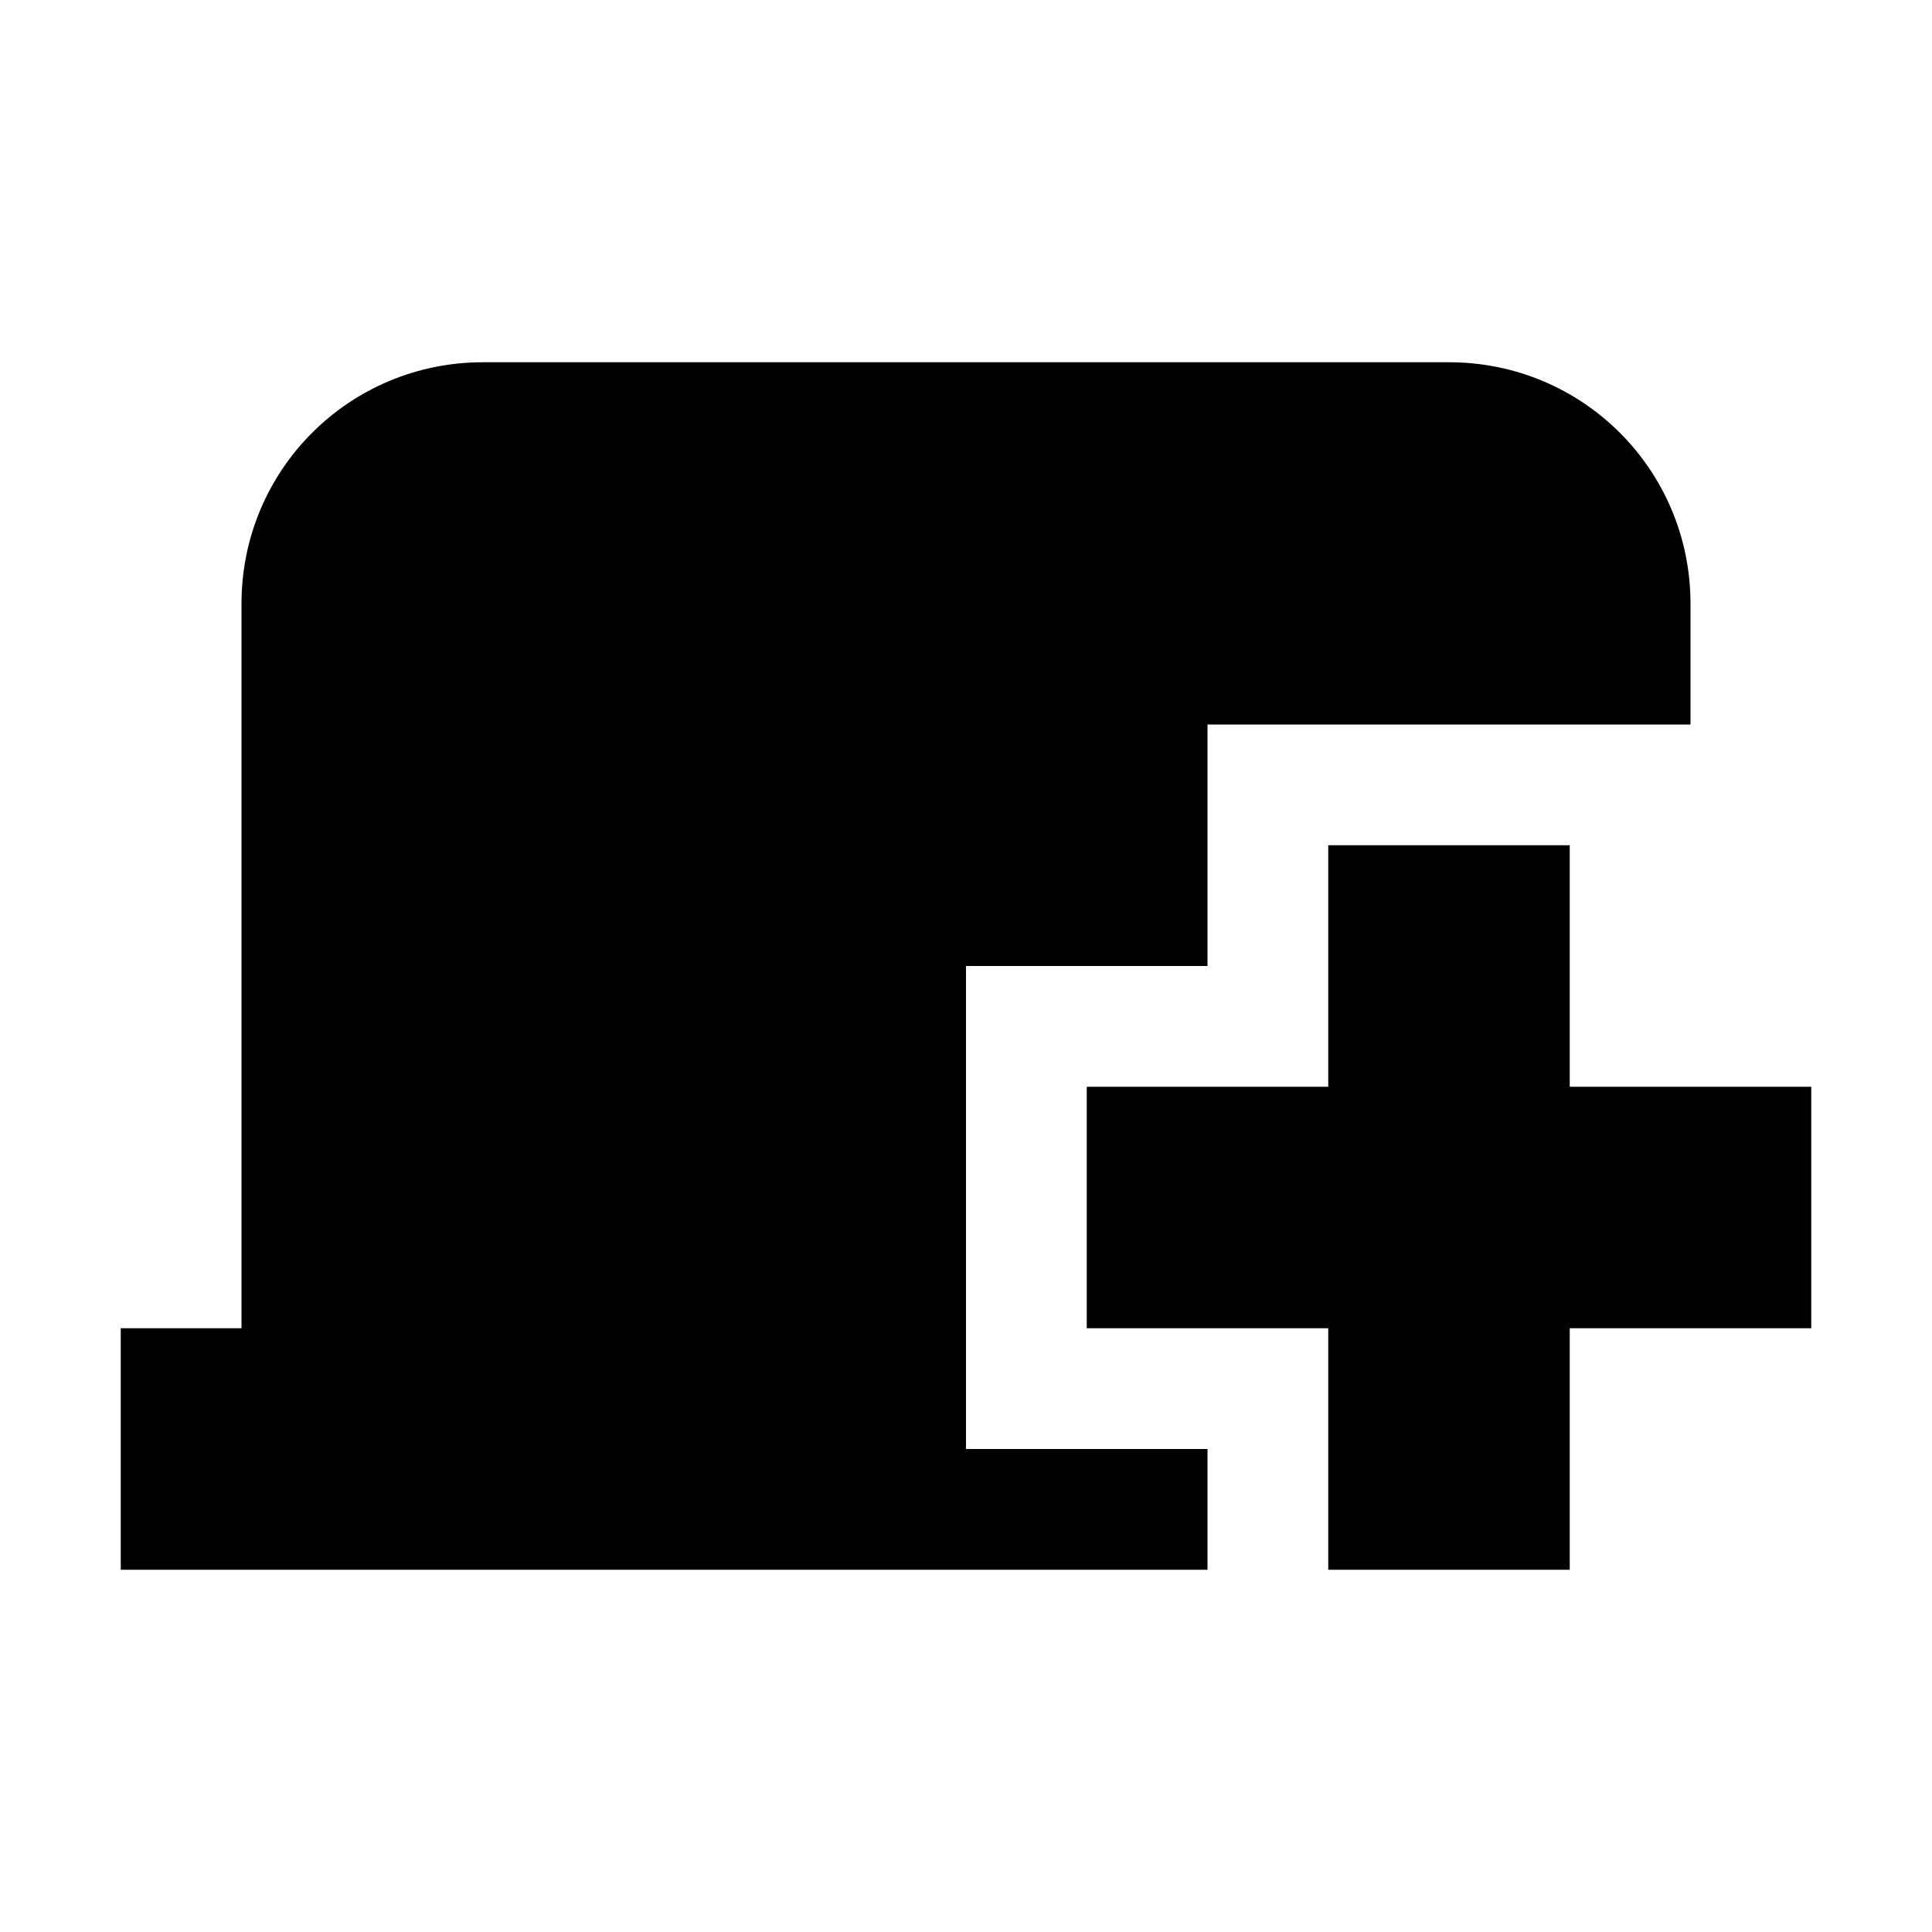
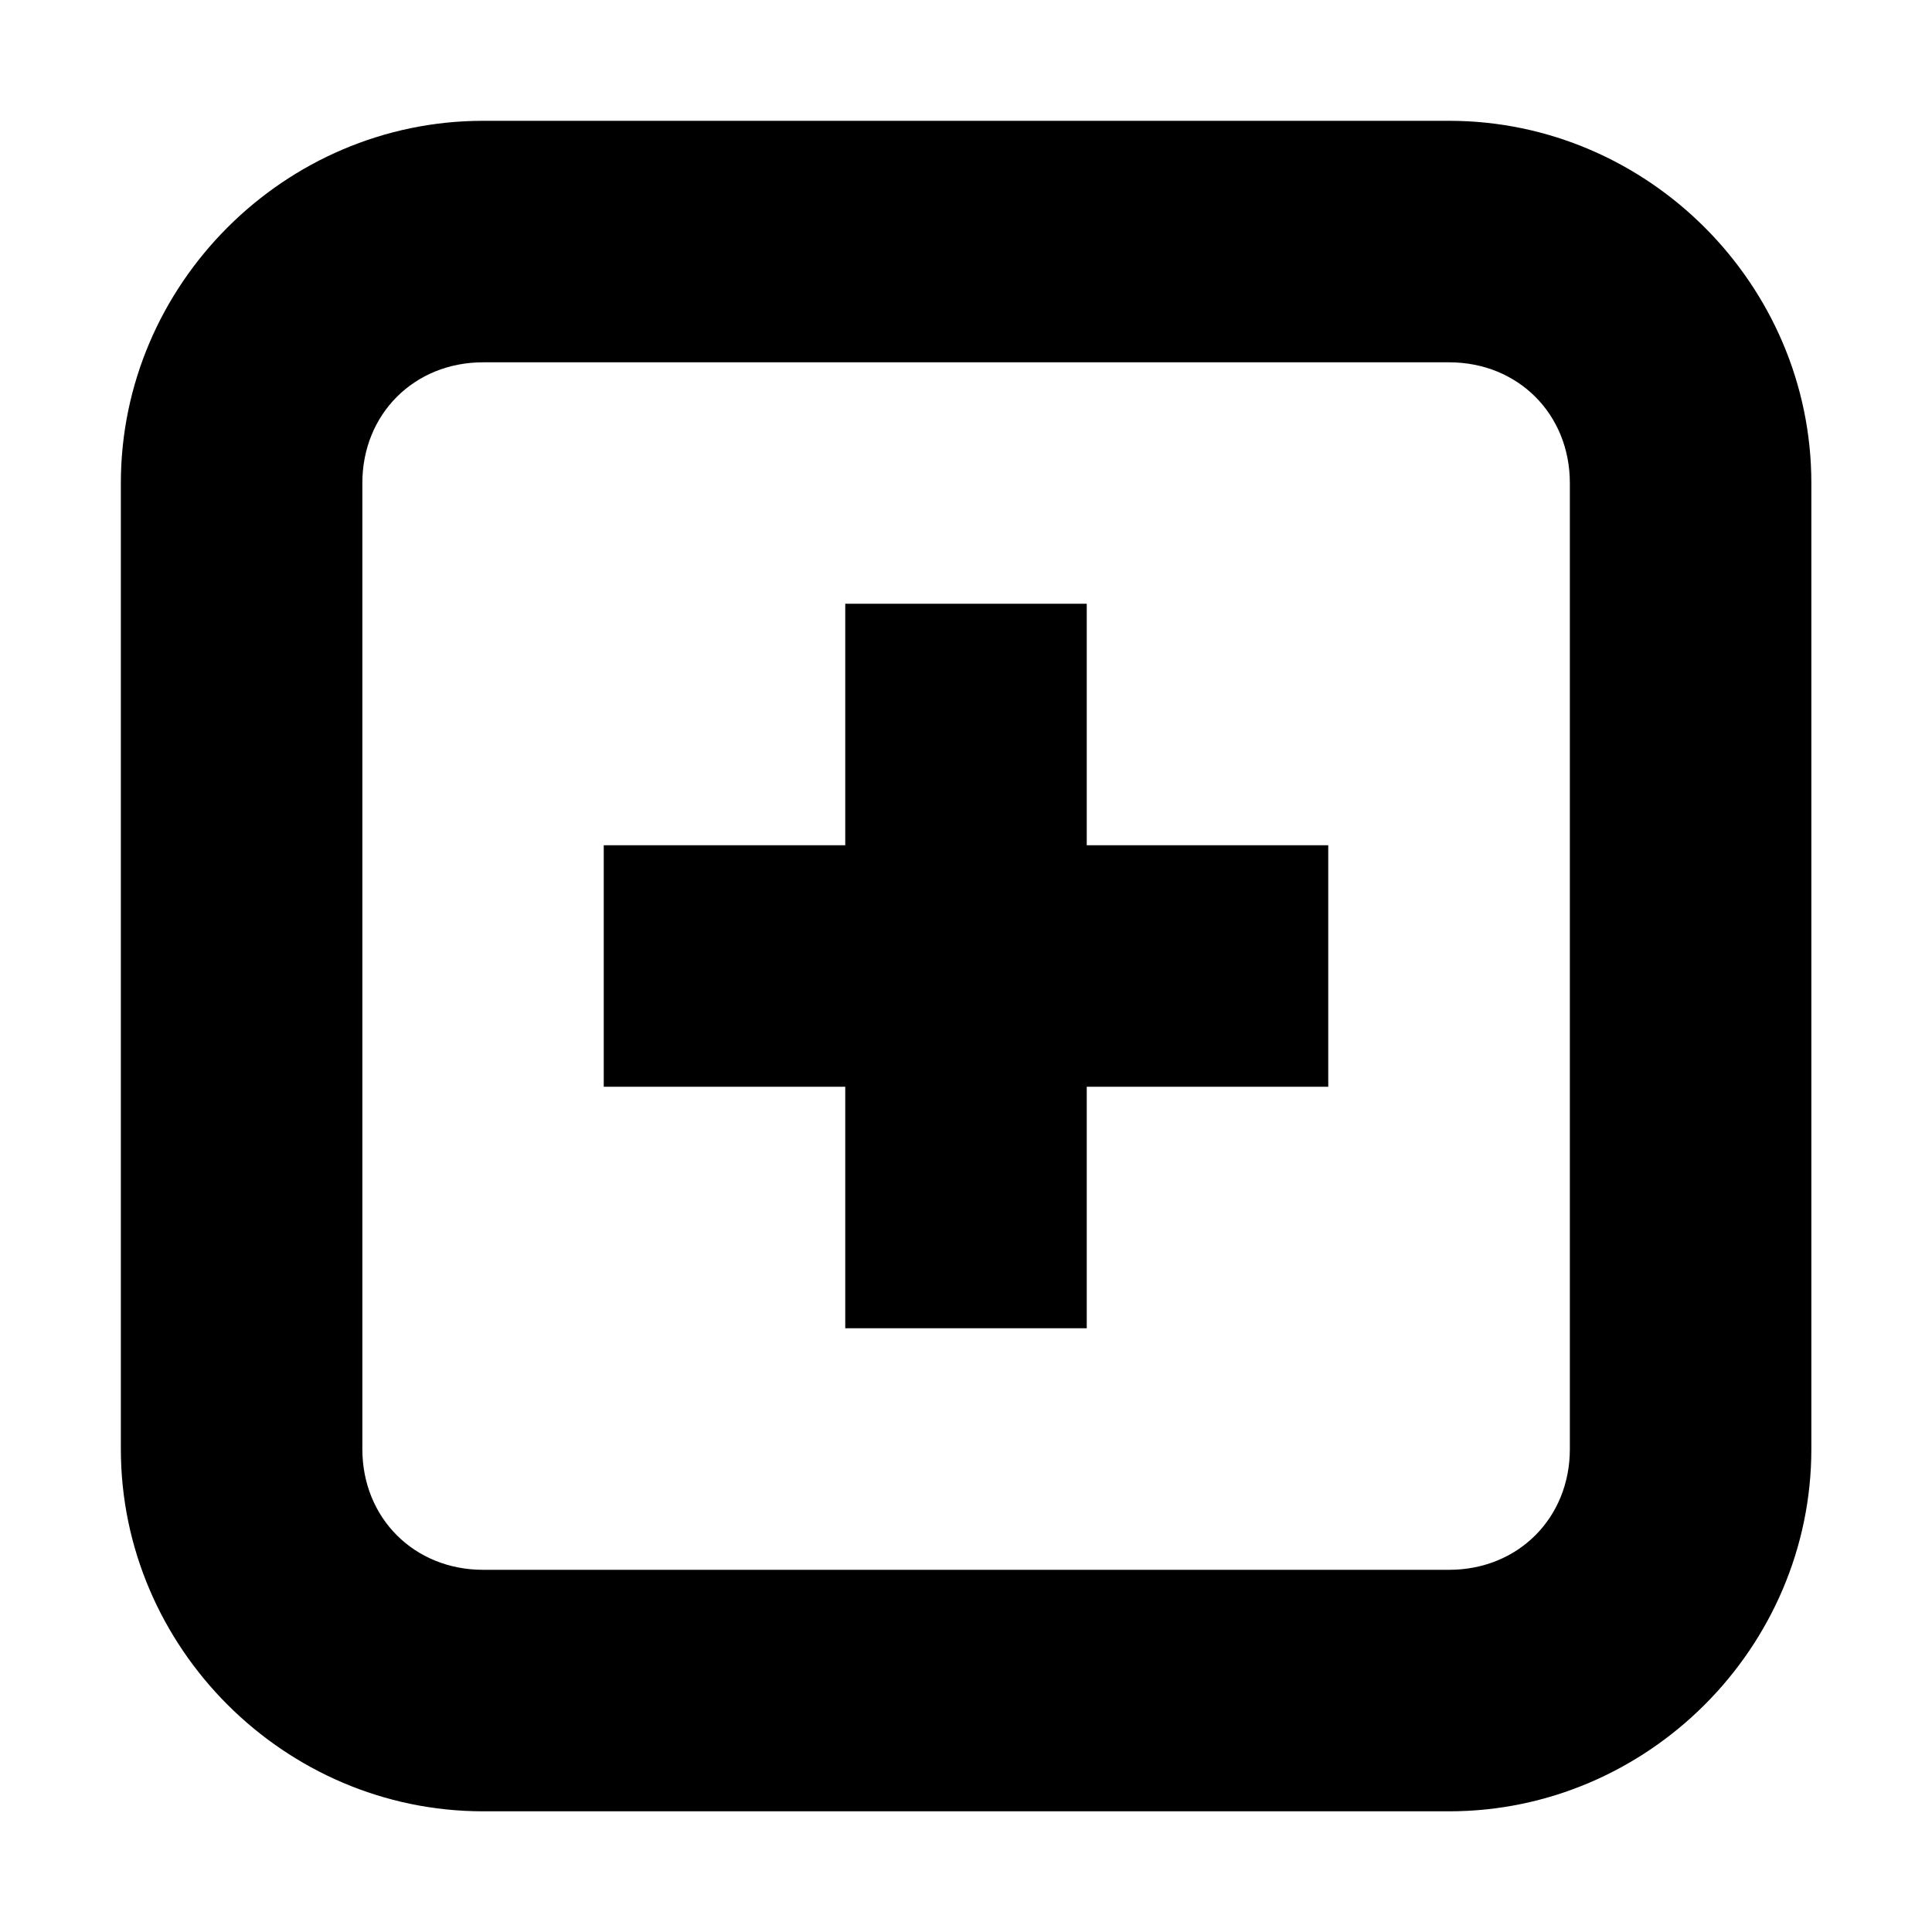
<svg xmlns="http://www.w3.org/2000/svg" xmlns:xlink="http://www.w3.org/1999/xlink" width="16" height="16" id="svg2" version="1.1">
  <defs id="defs4">
    <linearGradient id="linearGradient5306">
      <stop style="stop-color:#ffffff;stop-opacity:0.099;" offset="0" id="stop5308" />
      <stop style="stop-color:#ffffff;stop-opacity:0;" offset="1" id="stop5310" />
    </linearGradient>
    <linearGradient id="linearGradient5290">
      <stop style="stop-color:#00ffff;stop-opacity:0.098;" offset="0" id="stop5292" />
      <stop id="stop6740" offset="0.5" style="stop-color:#00ff7f;stop-opacity:0.047;" />
      <stop style="stop-color:#00ff00;stop-opacity:0;" offset="1" id="stop5294" />
    </linearGradient>
    <linearGradient id="linearGradient5188">
      <stop style="stop-color:#64b5f6;stop-opacity:0.247;" offset="0" id="stop5198" />
      <stop style="stop-color:#64b5f6;stop-opacity:0;" offset="1" id="stop5192" />
    </linearGradient>
    <linearGradient id="linearGradient3975">
      <stop style="stop-color:#ff5555;stop-opacity:1;" offset="0" id="stop3977" />
    </linearGradient>
    <linearGradient id="linearGradient3969">
      <stop style="stop-color:#87cdde;stop-opacity:1;" offset="0" id="stop3971" />
    </linearGradient>
    <filter id="filter3945" x="0" y="6" width="1.2" style="color-interpolation-filters:sRGB">
      <feDiffuseLighting id="feDiffuseLighting3947" lighting-color="#fdfdfd" surfaceScale="121.495" diffuseConstant="28.448" />
    </filter>
    <filter id="filter3979" style="color-interpolation-filters:sRGB">
      <feFlood flood-opacity="0.2" flood-color="rgb(0,0,0)" result="flood" id="feFlood3981" />
      <feComposite in="flood" in2="SourceGraphic" operator="in" result="composite1" id="feComposite3983" />
      <feGaussianBlur stdDeviation="6" result="blur" id="feGaussianBlur3985" />
      <feOffset dx="0" dy="6" result="offset" id="feOffset3987" />
      <feComposite in="SourceGraphic" in2="offset" operator="over" result="fbSourceGraphic" id="feComposite3989" />
      <feColorMatrix result="fbSourceGraphicAlpha" in="fbSourceGraphic" values="0 0 0 -1 0 0 0 0 -1 0 0 0 0 -1 0 0 0 0 1 0" id="feColorMatrix3991" />
      <feFlood id="feFlood3993" flood-opacity="0.2" flood-color="rgb(0,0,0)" result="flood" in="fbSourceGraphic" />
      <feComposite id="feComposite3995" in2="fbSourceGraphic" in="flood" operator="in" result="composite1" />
      <feGaussianBlur id="feGaussianBlur3997" stdDeviation="6" result="blur" />
      <feOffset id="feOffset3999" dx="0" dy="6" result="offset" />
      <feComposite id="feComposite4001" in2="offset" in="fbSourceGraphic" operator="over" result="composite2" />
    </filter>
    <filter style="color-interpolation-filters:sRGB" id="filter3876">
      <feFlood flood-opacity="0.2" flood-color="rgb(0,0,0)" result="flood" id="feFlood3878" />
      <feComposite in="flood" in2="SourceGraphic" operator="in" result="composite1" id="feComposite3880" />
      <feGaussianBlur stdDeviation="6" result="blur" id="feGaussianBlur3882" />
      <feOffset dx="0" dy="6" result="offset" id="feOffset3884" />
      <feComposite in="SourceGraphic" in2="offset" operator="over" result="fbSourceGraphic" id="feComposite3886" />
      <feColorMatrix result="fbSourceGraphicAlpha" in="fbSourceGraphic" values="0 0 0 -1 0 0 0 0 -1 0 0 0 0 -1 0 0 0 0 1 0" id="feColorMatrix3888" />
      <feFlood id="feFlood3890" flood-opacity="0.397" flood-color="rgb(0,0,0)" result="flood" in="fbSourceGraphic" />
      <feComposite id="feComposite3892" in2="fbSourceGraphic" in="flood" operator="in" result="composite1" />
      <feGaussianBlur id="feGaussianBlur3894" stdDeviation="19.2" result="blur" />
      <feOffset id="feOffset3896" dx="0" dy="6" result="offset" />
      <feComposite id="feComposite3898" in2="offset" in="fbSourceGraphic" operator="over" result="fbSourceGraphic" />
      <feColorMatrix result="fbSourceGraphicAlpha" in="fbSourceGraphic" values="0 0 0 -1 0 0 0 0 -1 0 0 0 0 -1 0 0 0 0 1 0" id="feColorMatrix3900" />
      <feFlood id="feFlood3902" flood-opacity="0.8" flood-color="rgb(0,0,0)" result="flood" in="fbSourceGraphic" />
      <feComposite id="feComposite3904" in2="fbSourceGraphic" in="flood" operator="in" result="composite1" />
      <feGaussianBlur id="feGaussianBlur3906" stdDeviation="19.2" result="blur" />
      <feOffset id="feOffset3908" dx="0" dy="6" result="offset" />
      <feComposite id="feComposite3910" in2="offset" in="fbSourceGraphic" operator="over" result="fbSourceGraphic" />
      <feColorMatrix result="fbSourceGraphicAlpha" in="fbSourceGraphic" values="0 0 0 -1 0 0 0 0 -1 0 0 0 0 -1 0 0 0 0 1 0" id="feColorMatrix3912" />
      <feFlood id="feFlood3914" flood-opacity="0.8" flood-color="rgb(0,0,0)" result="flood" in="fbSourceGraphic" />
      <feComposite id="feComposite3916" in2="fbSourceGraphic" in="flood" operator="in" result="composite1" />
      <feGaussianBlur id="feGaussianBlur3918" stdDeviation="26.1" result="blur" />
      <feOffset id="feOffset3920" dx="0" dy="6" result="offset" />
      <feComposite id="feComposite3922" in2="offset" in="fbSourceGraphic" operator="over" result="fbSourceGraphic" />
      <feColorMatrix result="fbSourceGraphicAlpha" in="fbSourceGraphic" values="0 0 0 -1 0 0 0 0 -1 0 0 0 0 -1 0 0 0 0 1 0" id="feColorMatrix3924" />
      <feFlood id="feFlood3926" flood-opacity="0.8" flood-color="rgb(0,0,0)" result="flood" in="fbSourceGraphic" />
      <feComposite id="feComposite3928" in2="fbSourceGraphic" in="flood" operator="in" result="composite1" />
      <feGaussianBlur id="feGaussianBlur3930" stdDeviation="35.7" result="blur" />
      <feOffset id="feOffset3932" dx="0" dy="6" result="offset" />
      <feComposite id="feComposite3934" in2="offset" in="fbSourceGraphic" operator="over" result="fbSourceGraphic" />
      <feColorMatrix result="fbSourceGraphicAlpha" in="fbSourceGraphic" values="0 0 0 -1 0 0 0 0 -1 0 0 0 0 -1 0 0 0 0 1 0" id="feColorMatrix3936" />
      <feFlood id="feFlood3938" flood-opacity="0.8" flood-color="rgb(0,0,0)" result="flood" in="fbSourceGraphic" />
      <feComposite id="feComposite3940" in2="fbSourceGraphic" in="flood" operator="in" result="composite1" />
      <feGaussianBlur id="feGaussianBlur3942" stdDeviation="6" result="blur" />
      <feOffset id="feOffset3944" dx="0" dy="6" result="offset" />
      <feComposite id="feComposite3946" in2="offset" in="fbSourceGraphic" operator="over" result="fbSourceGraphic" />
      <feColorMatrix result="fbSourceGraphicAlpha" in="fbSourceGraphic" values="0 0 0 -1 0 0 0 0 -1 0 0 0 0 -1 0 0 0 0 1 0" id="feColorMatrix3948" />
      <feFlood id="feFlood3950" flood-opacity="0.8" flood-color="rgb(0,0,0)" result="flood" in="fbSourceGraphic" />
      <feComposite id="feComposite3952" in2="fbSourceGraphic" in="flood" operator="in" result="composite1" />
      <feGaussianBlur id="feGaussianBlur3954" stdDeviation="21.7" result="blur" />
      <feOffset id="feOffset3956" dx="0" dy="6" result="offset" />
      <feComposite id="feComposite3958" in2="offset" in="fbSourceGraphic" operator="over" result="fbSourceGraphic" />
      <feColorMatrix result="fbSourceGraphicAlpha" in="fbSourceGraphic" values="0 0 0 -1 0 0 0 0 -1 0 0 0 0 -1 0 0 0 0 1 0" id="feColorMatrix3960" />
      <feFlood id="feFlood3962" flood-opacity="0.8" flood-color="rgb(0,0,0)" result="flood" in="fbSourceGraphic" />
      <feComposite id="feComposite3964" in2="fbSourceGraphic" in="flood" operator="in" result="composite1" />
      <feGaussianBlur id="feGaussianBlur3966" stdDeviation="21.7" result="blur" />
      <feOffset id="feOffset3968" dx="0" dy="1.9" result="offset" />
      <feComposite id="feComposite3970" in2="offset" in="fbSourceGraphic" operator="over" result="fbSourceGraphic" />
      <feColorMatrix result="fbSourceGraphicAlpha" in="fbSourceGraphic" values="0 0 0 -1 0 0 0 0 -1 0 0 0 0 -1 0 0 0 0 1 0" id="feColorMatrix3972" />
      <feFlood id="feFlood3974" flood-opacity="0.8" flood-color="rgb(0,0,0)" result="flood" in="fbSourceGraphic" />
      <feComposite id="feComposite3976" in2="fbSourceGraphic" in="flood" operator="in" result="composite1" />
      <feGaussianBlur id="feGaussianBlur3978" stdDeviation="21.7" result="blur" />
      <feOffset id="feOffset3980" dx="3.6" dy="1.9" result="offset" />
      <feComposite id="feComposite3982" in2="offset" in="fbSourceGraphic" operator="over" result="fbSourceGraphic" />
      <feColorMatrix result="fbSourceGraphicAlpha" in="fbSourceGraphic" values="0 0 0 -1 0 0 0 0 -1 0 0 0 0 -1 0 0 0 0 1 0" id="feColorMatrix3984" />
      <feFlood id="feFlood3986" flood-opacity="0.8" flood-color="rgb(0,0,0)" result="flood" in="fbSourceGraphic" />
      <feComposite id="feComposite3988" in2="fbSourceGraphic" in="flood" operator="in" result="composite1" />
      <feGaussianBlur id="feGaussianBlur3990" stdDeviation="21.7" result="blur" />
      <feOffset id="feOffset3992" dx="9.6" dy="1.9" result="offset" />
      <feComposite id="feComposite3994" in2="offset" in="fbSourceGraphic" operator="over" result="fbSourceGraphic" />
      <feColorMatrix result="fbSourceGraphicAlpha" in="fbSourceGraphic" values="0 0 0 -1 0 0 0 0 -1 0 0 0 0 -1 0 0 0 0 1 0" id="feColorMatrix3996" />
      <feFlood id="feFlood3998" flood-opacity="0.8" flood-color="rgb(0,0,0)" result="flood" in="fbSourceGraphic" />
      <feComposite id="feComposite4000" in2="fbSourceGraphic" in="flood" operator="in" result="composite1" />
      <feGaussianBlur id="feGaussianBlur4002" stdDeviation="21.7" result="blur" />
      <feOffset id="feOffset4004" dx="1.2" dy="1.9" result="offset" />
      <feComposite id="feComposite4006" in2="offset" in="fbSourceGraphic" operator="over" result="fbSourceGraphic" />
      <feColorMatrix result="fbSourceGraphicAlpha" in="fbSourceGraphic" values="0 0 0 -1 0 0 0 0 -1 0 0 0 0 -1 0 0 0 0 1 0" id="feColorMatrix4008" />
      <feFlood id="feFlood4010" flood-opacity="0.8" flood-color="rgb(0,0,0)" result="flood" in="fbSourceGraphic" />
      <feComposite id="feComposite4012" in2="fbSourceGraphic" in="flood" operator="in" result="composite1" />
      <feGaussianBlur id="feGaussianBlur4014" stdDeviation="21.7" result="blur" />
      <feOffset id="feOffset4016" dx="-1.4" dy="1.9" result="offset" />
      <feComposite id="feComposite4018" in2="offset" in="fbSourceGraphic" operator="over" result="fbSourceGraphic" />
      <feColorMatrix result="fbSourceGraphicAlpha" in="fbSourceGraphic" values="0 0 0 -1 0 0 0 0 -1 0 0 0 0 -1 0 0 0 0 1 0" id="feColorMatrix4020" />
      <feFlood id="feFlood4022" flood-opacity="0.8" flood-color="rgb(0,0,0)" result="flood" in="fbSourceGraphic" />
      <feComposite id="feComposite4024" in2="fbSourceGraphic" in="flood" operator="in" result="composite1" />
      <feGaussianBlur id="feGaussianBlur4026" stdDeviation="21.7" result="blur" />
      <feOffset id="feOffset4028" dx="0.3" dy="1.9" result="offset" />
      <feComposite id="feComposite4030" in2="offset" in="fbSourceGraphic" operator="over" result="fbSourceGraphic" />
      <feColorMatrix result="fbSourceGraphicAlpha" in="fbSourceGraphic" values="0 0 0 -1 0 0 0 0 -1 0 0 0 0 -1 0 0 0 0 1 0" id="feColorMatrix4032" />
      <feFlood id="feFlood4034" flood-opacity="0.8" flood-color="rgb(0,0,0)" result="flood" in="fbSourceGraphic" />
      <feComposite id="feComposite4036" in2="fbSourceGraphic" in="flood" operator="in" result="composite1" />
      <feGaussianBlur id="feGaussianBlur4038" stdDeviation="21.7" result="blur" />
      <feOffset id="feOffset4040" dx="-8.04912e-16" dy="1.9" result="offset" />
      <feComposite id="feComposite4042" in2="offset" in="fbSourceGraphic" operator="over" result="fbSourceGraphic" />
      <feColorMatrix result="fbSourceGraphicAlpha" in="fbSourceGraphic" values="0 0 0 -1 0 0 0 0 -1 0 0 0 0 -1 0 0 0 0 1 0" id="feColorMatrix4044" />
      <feFlood id="feFlood4046" flood-opacity="0.8" flood-color="rgb(0,0,0)" result="flood" in="fbSourceGraphic" />
      <feComposite id="feComposite4048" in2="fbSourceGraphic" in="flood" operator="in" result="composite1" />
      <feGaussianBlur id="feGaussianBlur4050" stdDeviation="21.7" result="blur" />
      <feOffset id="feOffset4052" dx="-8.04912e-16" dy="3.6" result="offset" />
      <feComposite id="feComposite4054" in2="offset" in="fbSourceGraphic" operator="over" result="fbSourceGraphic" />
      <feColorMatrix result="fbSourceGraphicAlpha" in="fbSourceGraphic" values="0 0 0 -1 0 0 0 0 -1 0 0 0 0 -1 0 0 0 0 1 0" id="feColorMatrix4056" />
      <feFlood id="feFlood4058" flood-opacity="0.8" flood-color="rgb(0,0,0)" result="flood" in="fbSourceGraphic" />
      <feComposite id="feComposite4060" in2="fbSourceGraphic" in="flood" operator="in" result="composite1" />
      <feGaussianBlur id="feGaussianBlur4062" stdDeviation="6" result="blur" />
      <feOffset id="feOffset4064" dx="-8.04912e-16" dy="3.6" result="offset" />
      <feComposite id="feComposite4066" in2="offset" in="fbSourceGraphic" operator="over" result="fbSourceGraphic" />
      <feColorMatrix result="fbSourceGraphicAlpha" in="fbSourceGraphic" values="0 0 0 -1 0 0 0 0 -1 0 0 0 0 -1 0 0 0 0 1 0" id="feColorMatrix4080" />
      <feFlood id="feFlood4082" flood-opacity="0.8" flood-color="rgb(0,0,0)" result="flood" in="fbSourceGraphic" />
      <feComposite id="feComposite4084" in2="fbSourceGraphic" in="flood" operator="in" result="composite1" />
      <feGaussianBlur id="feGaussianBlur4086" stdDeviation="6" result="blur" />
      <feOffset id="feOffset4088" dx="-8.04912e-16" dy="3.6" result="offset" />
      <feComposite id="feComposite4090" in2="offset" in="fbSourceGraphic" operator="over" result="fbSourceGraphic" />
      <feColorMatrix result="fbSourceGraphicAlpha" in="fbSourceGraphic" values="0 0 0 -1 0 0 0 0 -1 0 0 0 0 -1 0 0 0 0 1 0" id="feColorMatrix4092" />
      <feFlood id="feFlood4094" flood-opacity="0.8" flood-color="rgb(0,0,0)" result="flood" in="fbSourceGraphic" />
      <feComposite id="feComposite4096" in2="fbSourceGraphic" in="flood" operator="in" result="composite1" />
      <feGaussianBlur id="feGaussianBlur4098" stdDeviation="6" result="blur" />
      <feOffset id="feOffset4100" dx="-8.04912e-16" dy="7.7" result="offset" />
      <feComposite id="feComposite4102" in2="offset" in="fbSourceGraphic" operator="over" result="fbSourceGraphic" />
      <feColorMatrix result="fbSourceGraphicAlpha" in="fbSourceGraphic" values="0 0 0 -1 0 0 0 0 -1 0 0 0 0 -1 0 0 0 0 1 0" id="feColorMatrix4104" />
      <feFlood id="feFlood4106" flood-opacity="0.8" flood-color="rgb(0,0,0)" result="flood" in="fbSourceGraphic" />
      <feComposite id="feComposite4108" in2="fbSourceGraphic" in="flood" operator="in" result="composite1" />
      <feGaussianBlur id="feGaussianBlur4110" stdDeviation="6" result="blur" />
      <feOffset id="feOffset4112" dx="-8.04912e-16" dy="11.6" result="offset" />
      <feComposite id="feComposite4114" in2="offset" in="fbSourceGraphic" operator="over" result="fbSourceGraphic" />
      <feColorMatrix result="fbSourceGraphicAlpha" in="fbSourceGraphic" values="0 0 0 -1 0 0 0 0 -1 0 0 0 0 -1 0 0 0 0 1 0" id="feColorMatrix4116" />
      <feFlood id="feFlood4118" flood-opacity="0.5" flood-color="rgb(0,0,0)" result="flood" in="fbSourceGraphic" />
      <feComposite id="feComposite4120" in2="fbSourceGraphic" in="flood" operator="in" result="composite1" />
      <feGaussianBlur id="feGaussianBlur4122" stdDeviation="6" result="blur" />
      <feOffset id="feOffset4124" dx="-8.04912e-16" dy="11.6" result="offset" />
      <feComposite id="feComposite4126" in2="offset" in="fbSourceGraphic" operator="over" result="fbSourceGraphic" />
      <feColorMatrix result="fbSourceGraphicAlpha" in="fbSourceGraphic" values="0 0 0 -1 0 0 0 0 -1 0 0 0 0 -1 0 0 0 0 1 0" id="feColorMatrix4128" />
      <feFlood id="feFlood4130" flood-opacity="0.3" flood-color="rgb(0,0,0)" result="flood" in="fbSourceGraphic" />
      <feComposite id="feComposite4132" in2="fbSourceGraphic" in="flood" operator="in" result="composite1" />
      <feGaussianBlur id="feGaussianBlur4134" stdDeviation="6" result="blur" />
      <feOffset id="feOffset4136" dx="-8.04912e-16" dy="11.6" result="offset" />
      <feComposite id="feComposite4138" in2="offset" in="fbSourceGraphic" operator="over" result="fbSourceGraphic" />
      <feColorMatrix result="fbSourceGraphicAlpha" in="fbSourceGraphic" values="0 0 0 -1 0 0 0 0 -1 0 0 0 0 -1 0 0 0 0 1 0" id="feColorMatrix4140" />
      <feFlood id="feFlood4142" flood-opacity="0.2" flood-color="rgb(0,0,0)" result="flood" in="fbSourceGraphic" />
      <feComposite id="feComposite4144" in2="fbSourceGraphic" in="flood" operator="in" result="composite1" />
      <feGaussianBlur id="feGaussianBlur4146" stdDeviation="6" result="blur" />
      <feOffset id="feOffset4148" dx="-8.04912e-16" dy="11.6" result="offset" />
      <feComposite id="feComposite4150" in2="offset" in="fbSourceGraphic" operator="over" result="fbSourceGraphic" />
      <feColorMatrix result="fbSourceGraphicAlpha" in="fbSourceGraphic" values="0 0 0 -1 0 0 0 0 -1 0 0 0 0 -1 0 0 0 0 1 0" id="feColorMatrix4152" />
      <feFlood id="feFlood4154" flood-opacity="0.2" flood-color="rgb(0,0,0)" result="flood" in="fbSourceGraphic" />
      <feComposite id="feComposite4156" in2="fbSourceGraphic" in="flood" operator="in" result="composite1" />
      <feGaussianBlur id="feGaussianBlur4158" stdDeviation="6" result="blur" />
      <feOffset id="feOffset4160" dx="-8.04912e-16" dy="11.6" result="offset" />
      <feComposite id="feComposite4162" in2="offset" in="fbSourceGraphic" operator="over" result="fbSourceGraphic" />
      <feColorMatrix result="fbSourceGraphicAlpha" in="fbSourceGraphic" values="0 0 0 -1 0 0 0 0 -1 0 0 0 0 -1 0 0 0 0 1 0" id="feColorMatrix4164" />
      <feFlood id="feFlood4166" flood-opacity="0.2" flood-color="rgb(0,0,0)" result="flood" in="fbSourceGraphic" />
      <feComposite id="feComposite4168" in2="fbSourceGraphic" in="flood" operator="in" result="composite1" />
      <feGaussianBlur id="feGaussianBlur4170" stdDeviation="6" result="blur" />
      <feOffset id="feOffset4172" dx="-8.04912e-16" dy="6" result="offset" />
      <feComposite id="feComposite4174" in2="offset" in="fbSourceGraphic" operator="over" result="composite2" />
    </filter>
    <filter id="filter4522" style="color-interpolation-filters:sRGB">
      <feGaussianBlur stdDeviation="3" id="feGaussianBlur4524" />
      <feColorMatrix result="fbSourceGraphic" values="1 0 0 0 0 0 1 0 0 0 0 0 1 0 0 0 0 0 6 -2.5 " id="feColorMatrix4526" />
    </filter>
    <filter id="filter4576" style="color-interpolation-filters:sRGB">
      <feGaussianBlur stdDeviation="3" id="feGaussianBlur4578" />
      <feColorMatrix result="fbSourceGraphic" values="1 0 0 0 0 0 1 0 0 0 0 0 1 0 0 0 0 0 6 -2.5 " id="feColorMatrix4580" />
    </filter>
    <filter id="filter4576-0" style="color-interpolation-filters:sRGB">
      <feGaussianBlur stdDeviation="3" id="feGaussianBlur4578-8" />
      <feColorMatrix result="fbSourceGraphic" values="1 0 0 0 0 0 1 0 0 0 0 0 1 0 0 0 0 0 6 -2.5 " id="feColorMatrix4580-0" />
    </filter>
    <filter id="filter4576-0-0" style="color-interpolation-filters:sRGB">
      <feGaussianBlur stdDeviation="3" id="feGaussianBlur4578-8-5" />
      <feColorMatrix result="fbSourceGraphic" values="1 0 0 0 0 0 1 0 0 0 0 0 1 0 0 0 0 0 6 -2.5 " id="feColorMatrix4580-0-2" />
    </filter>
    <filter id="filter4576-0-0-4" style="color-interpolation-filters:sRGB">
      <feGaussianBlur stdDeviation="3" id="feGaussianBlur4578-8-5-2" />
      <feColorMatrix result="fbSourceGraphic" values="1 0 0 0 0 0 1 0 0 0 0 0 1 0 0 0 0 0 6 -2.5 " id="feColorMatrix4580-0-2-7" />
    </filter>
    <radialGradient xlink:href="#linearGradient5306" id="radialGradient5296" cx="9" cy="1032.112" fx="9" fy="1032.112" r="10.125" gradientUnits="userSpaceOnUse" gradientTransform="matrix(1.944444,0,0,1.944447,-13.5625,-977.5881)" />
    <linearGradient xlink:href="#linearGradient5306" id="linearGradient5312" x1="-15.75" y1="1029.3" x2="23.625" y2="1029.3" gradientUnits="userSpaceOnUse" />
    <linearGradient id="linearGradient3783-1">
      <stop id="stop3785-2" offset="0" style="stop-color:#1e94d3;stop-opacity:1;" />
      <stop style="stop-color:#1e94d3;stop-opacity:1;" offset="1" id="stop3803-6" />
    </linearGradient>
    <linearGradient gradientUnits="userSpaceOnUse" y2="50" x2="30" y1="90" x1="-10" id="linearGradient3827-7" xlink:href="#linearGradient3783-1" />
    <linearGradient gradientUnits="userSpaceOnUse" y2="50" x2="30" y1="90" x1="-10" id="linearGradient3827" xlink:href="#linearGradient3783" />
    <linearGradient id="linearGradient3783">
      <stop id="stop3785" offset="0" style="stop-color:#1e94d3;stop-opacity:1;" />
      <stop style="stop-color:#1e94d3;stop-opacity:1;" offset="1" id="stop3803" />
    </linearGradient>
    <linearGradient id="linearGradient3821">
      <stop id="stop3823" offset="0" style="stop-color:#37aee2;stop-opacity:1;" />
      <stop id="stop3825" offset="1" style="stop-color:#1e96c8;stop-opacity:1;" />
    </linearGradient>
    <linearGradient id="linearGradient3829">
      <stop style="stop-color:#1f96d4;stop-opacity:1;" offset="0" id="stop3831" />
      <stop style="stop-color:#37aee2;stop-opacity:1;" offset="1" id="stop3833" />
    </linearGradient>
    <linearGradient id="linearGradient3877">
      <stop id="stop3879" offset="0" style="stop-color:#eff7fc;stop-opacity:1;" />
      <stop id="stop3881" offset="1" style="stop-color:#ffffff;stop-opacity:1;" />
    </linearGradient>
    <linearGradient id="linearGradient3689">
      <stop id="stop3691" offset="0" style="stop-color:#f68000;stop-opacity:1;" />
      <stop id="stop3693" offset="1" style="stop-color:#fd9800;stop-opacity:1;" />
    </linearGradient>
    <linearGradient id="linearGradient3675">
      <stop id="stop3677" offset="0" style="stop-color:#ffb900;stop-opacity:1;" />
      <stop id="stop3679" offset="1" style="stop-color:#ffd76b;stop-opacity:1;" />
    </linearGradient>
    <linearGradient y2="463.262" x2="412.23" y1="461.921" x1="-113.893" gradientUnits="userSpaceOnUse" id="linearGradient3840" xlink:href="#linearGradient3675" />
    <linearGradient id="linearGradient3634">
      <stop style="stop-color:#7a8288;stop-opacity:1;" offset="0" id="stop3636" />
      <stop id="stop3638" offset="0.076" style="stop-color:#9fa3a7;stop-opacity:1;" />
      <stop style="stop-color:#7d858b;stop-opacity:1;" offset="1" id="stop3640" />
    </linearGradient>
    <linearGradient y2="12.703" x2="151.346" y1="-0.642" x1="107.209" gradientTransform="matrix(0.2822222,0,0,0.2822222,-0.1398399,-0.01181449)" gradientUnits="userSpaceOnUse" id="linearGradient3838" xlink:href="#linearGradient3634" />
    <linearGradient id="linearGradient3712">
      <stop id="stop3714" offset="0" style="stop-color:#a1abb2;stop-opacity:1;" />
      <stop style="stop-color:#eaeced;stop-opacity:1;" offset="0.148" id="stop3720" />
      <stop id="stop3716" offset="1" style="stop-color:#c6ccd0;stop-opacity:1;" />
    </linearGradient>
    <linearGradient y2="27.389" x2="164.759" y1="12.641" x1="104.886" gradientUnits="userSpaceOnUse" id="linearGradient3836" xlink:href="#linearGradient3712" />
    <linearGradient id="linearGradient3702">
      <stop id="stop3704" offset="0" style="stop-color:#7a8288;stop-opacity:1;" />
      <stop style="stop-color:#9fa3a7;stop-opacity:1;" offset="0.529" id="stop3710" />
      <stop id="stop3706" offset="1" style="stop-color:#7d858b;stop-opacity:1;" />
    </linearGradient>
    <linearGradient y2="268.415" x2="334.031" y1="252.484" x1="18.875" gradientUnits="userSpaceOnUse" id="linearGradient3834" xlink:href="#linearGradient3702" />
    <linearGradient id="linearGradient3626">
      <stop style="stop-color:#a1abb2;stop-opacity:1;" offset="0" id="stop3628" />
      <stop id="stop3630" offset="0.083" style="stop-color:#eaeced;stop-opacity:1;" />
      <stop style="stop-color:#c6ccd0;stop-opacity:1;" offset="1" id="stop3632" />
    </linearGradient>
    <linearGradient y2="290.7" x2="278.432" y1="228.6" x1="44.104" gradientUnits="userSpaceOnUse" id="linearGradient3832" xlink:href="#linearGradient3626" />
    <linearGradient id="linearGradient3646">
      <stop id="stop3648" offset="0" style="stop-color:#f48200;stop-opacity:0;" />
      <stop style="stop-color:#f48200;stop-opacity:0.728;" offset="0.589" id="stop3654" />
      <stop id="stop3658" offset="0.816" style="stop-color:#cc5f00;stop-opacity:1;" />
      <stop id="stop3650" offset="1" style="stop-color:#a43d00;stop-opacity:1;" />
    </linearGradient>
    <linearGradient y2="55.356" x2="261.622" y1="70.105" x1="115.202" gradientUnits="userSpaceOnUse" id="linearGradient3830" xlink:href="#linearGradient3646" />
    <linearGradient id="linearGradient3668">
      <stop style="stop-color:#9b4400;stop-opacity:1;" offset="0" id="stop3670" />
      <stop style="stop-color:#e56300;stop-opacity:1;" offset="1" id="stop3672" />
    </linearGradient>
    <linearGradient y2="108.988" x2="93.522" y1="102.284" x1="64.751" gradientUnits="userSpaceOnUse" id="linearGradient3828" xlink:href="#linearGradient3668" />
    <linearGradient id="linearGradient3649">
      <stop id="stop3651" offset="0" style="stop-color:#e26400;stop-opacity:1;" />
      <stop id="stop3653" offset="1" style="stop-color:#ffb900;stop-opacity:1;" />
    </linearGradient>
    <linearGradient y2="125.316" x2="44.376" y1="100.342" x1="40.775" gradientTransform="matrix(1,0,0,1.020233,0,-1.423461)" gradientUnits="userSpaceOnUse" id="linearGradient3826" xlink:href="#linearGradient3649" />
    <linearGradient id="linearGradient3689-2">
      <stop id="stop3691-2" offset="0" style="stop-color:#f68000;stop-opacity:1;" />
      <stop id="stop3693-3" offset="1" style="stop-color:#fd9800;stop-opacity:1;" />
    </linearGradient>
    <linearGradient id="linearGradient3675-8">
      <stop id="stop3677-4" offset="0" style="stop-color:#ffb900;stop-opacity:1;" />
      <stop id="stop3679-7" offset="1" style="stop-color:#ffd76b;stop-opacity:1;" />
    </linearGradient>
    <linearGradient y2="463.262" x2="412.23" y1="461.921" x1="-113.893" gradientUnits="userSpaceOnUse" id="linearGradient3840-4" xlink:href="#linearGradient3675-8" />
    <linearGradient id="linearGradient3634-7">
      <stop style="stop-color:#7a8288;stop-opacity:1;" offset="0" id="stop3636-4" />
      <stop id="stop3638-6" offset="0.076" style="stop-color:#9fa3a7;stop-opacity:1;" />
      <stop style="stop-color:#7d858b;stop-opacity:1;" offset="1" id="stop3640-9" />
    </linearGradient>
    <linearGradient y2="12.703" x2="151.346" y1="-0.642" x1="107.209" gradientTransform="matrix(0.2822222,0,0,0.2822222,-0.1398399,-0.01181449)" gradientUnits="userSpaceOnUse" id="linearGradient3838-1" xlink:href="#linearGradient3634-7" />
    <linearGradient id="linearGradient3712-7">
      <stop id="stop3714-7" offset="0" style="stop-color:#a1abb2;stop-opacity:1;" />
      <stop style="stop-color:#eaeced;stop-opacity:1;" offset="0.148" id="stop3720-2" />
      <stop id="stop3716-3" offset="1" style="stop-color:#c6ccd0;stop-opacity:1;" />
    </linearGradient>
    <linearGradient y2="27.389" x2="164.759" y1="12.641" x1="104.886" gradientUnits="userSpaceOnUse" id="linearGradient3836-7" xlink:href="#linearGradient3712-7" />
    <linearGradient id="linearGradient3702-3">
      <stop id="stop3704-5" offset="0" style="stop-color:#7a8288;stop-opacity:1;" />
      <stop style="stop-color:#9fa3a7;stop-opacity:1;" offset="0.529" id="stop3710-4" />
      <stop id="stop3706-4" offset="1" style="stop-color:#7d858b;stop-opacity:1;" />
    </linearGradient>
    <linearGradient y2="268.415" x2="334.031" y1="252.484" x1="18.875" gradientUnits="userSpaceOnUse" id="linearGradient3834-9" xlink:href="#linearGradient3702-3" />
    <linearGradient id="linearGradient3626-6">
      <stop style="stop-color:#a1abb2;stop-opacity:1;" offset="0" id="stop3628-0" />
      <stop id="stop3630-5" offset="0.083" style="stop-color:#eaeced;stop-opacity:1;" />
      <stop style="stop-color:#c6ccd0;stop-opacity:1;" offset="1" id="stop3632-7" />
    </linearGradient>
    <linearGradient y2="290.7" x2="278.432" y1="228.6" x1="44.104" gradientUnits="userSpaceOnUse" id="linearGradient3832-3" xlink:href="#linearGradient3626-6" />
    <linearGradient id="linearGradient3646-6">
      <stop id="stop3648-6" offset="0" style="stop-color:#f48200;stop-opacity:0;" />
      <stop style="stop-color:#f48200;stop-opacity:0.728;" offset="0.589" id="stop3654-6" />
      <stop id="stop3658-4" offset="0.816" style="stop-color:#cc5f00;stop-opacity:1;" />
      <stop id="stop3650-0" offset="1" style="stop-color:#a43d00;stop-opacity:1;" />
    </linearGradient>
    <linearGradient y2="55.356" x2="261.622" y1="70.105" x1="115.202" gradientUnits="userSpaceOnUse" id="linearGradient3830-6" xlink:href="#linearGradient3646-6" />
    <linearGradient id="linearGradient3668-5">
      <stop style="stop-color:#9b4400;stop-opacity:1;" offset="0" id="stop3670-3" />
      <stop style="stop-color:#e56300;stop-opacity:1;" offset="1" id="stop3672-2" />
    </linearGradient>
    <linearGradient y2="108.988" x2="93.522" y1="102.284" x1="64.751" gradientUnits="userSpaceOnUse" id="linearGradient3828-1" xlink:href="#linearGradient3668-5" />
    <linearGradient id="linearGradient3649-3">
      <stop id="stop3651-9" offset="0" style="stop-color:#e26400;stop-opacity:1;" />
      <stop id="stop3653-7" offset="1" style="stop-color:#ffb900;stop-opacity:1;" />
    </linearGradient>
    <linearGradient y2="125.316" x2="44.376" y1="100.342" x1="40.775" gradientTransform="matrix(1,0,0,1.020233,0,-1.423461)" gradientUnits="userSpaceOnUse" id="linearGradient3826-1" xlink:href="#linearGradient3649-3" />
    <linearGradient id="linearGradient2460" y2="44.984" gradientUnits="userSpaceOnUse" x2="19.36" y1="21.031" x1="19.245">
      <stop id="stop3602" style="stop-color:#fafafa;stop-opacity:1;" offset="0" />
      <stop id="stop3604" style="stop-color:#f0f0f0;stop-opacity:1;" offset="1" />
    </linearGradient>
    <linearGradient xlink:href="#linearGradient2460" id="linearGradient3157" gradientUnits="userSpaceOnUse" gradientTransform="matrix(12.10256,0,0,12.10256,-34.46825,-46.18711)" x1="18.93" y1="6.295" x2="19.36" y2="36.644" />
    <linearGradient id="linearGradient5479-2">
      <stop id="stop5481-7" offset="0" style="stop-color:#be5300;stop-opacity:1;" />
      <stop style="stop-color:#f07300;stop-opacity:1" offset="0.763" id="stop5483-4" />
      <stop id="stop5485-2" offset="1" style="stop-color:#e67700;stop-opacity:1;" />
    </linearGradient>
    <linearGradient y2="134.644" x2="128.507" y1="101.118" x1="4.11" gradientTransform="matrix(1.235159,0,0,1.235159,262.2571,326.9873)" gradientUnits="userSpaceOnUse" id="linearGradient3900" xlink:href="#linearGradient5479-2" />
    <linearGradient id="linearGradient5479-6">
      <stop style="stop-color:#be5300;stop-opacity:1;" offset="0" id="stop5481-6" />
      <stop id="stop5483-0" offset="0.763" style="stop-color:#f07300;stop-opacity:1" />
      <stop style="stop-color:#e67700;stop-opacity:1;" offset="1" id="stop5485-5" />
    </linearGradient>
    <linearGradient xlink:href="#linearGradient5479-6" id="linearGradient5467-1" gradientUnits="userSpaceOnUse" gradientTransform="matrix(1.235159,0,0,1.235159,262.2571,326.9873)" x1="4.11" y1="101.118" x2="128.507" y2="134.644" />
    <linearGradient id="linearGradient5447">
      <stop id="stop5451" offset="0" style="stop-color:#e66e00;stop-opacity:1;" />
      <stop style="stop-color:#e67700;stop-opacity:1;" offset="1" id="stop5453" />
    </linearGradient>
    <linearGradient id="linearGradient5479">
      <stop style="stop-color:#be5300;stop-opacity:1;" offset="0" id="stop5481" />
      <stop id="stop5483" offset="0.763" style="stop-color:#f07300;stop-opacity:1" />
      <stop style="stop-color:#e67700;stop-opacity:1;" offset="1" id="stop5485" />
    </linearGradient>
    <linearGradient xlink:href="#linearGradient5479" id="linearGradient5467" gradientUnits="userSpaceOnUse" gradientTransform="matrix(1.235159,0,0,1.235159,262.2571,326.9873)" x1="4.11" y1="101.118" x2="128.507" y2="134.644" />
    <linearGradient gradientTransform="matrix(1.005865,0,0,0.994169,100,0)" gradientUnits="userSpaceOnUse" id="linearGradient3416" y2="7.017" x2="45.448" y1="92.54" x1="45.448">
      <stop offset="0" style="stop-color:#000000;stop-opacity:1" id="stop3418" />
      <stop offset="1" style="stop-color:#000000;stop-opacity:0.588" id="stop3420" />
    </linearGradient>
    <linearGradient xlink:href="#ButtonShadow-0-1-1-5" id="linearGradient5342" gradientUnits="userSpaceOnUse" gradientTransform="matrix(1.007415,0,0,1.007415,-810.4888,593.1369)" x1="1012.513" y1="484.417" x2="1006.808" y2="20.626" />
    <linearGradient gradientTransform="matrix(1.005865,0,0,0.994169,100,0)" gradientUnits="userSpaceOnUse" id="linearGradient3409" y2="7.017" x2="45.448" y1="92.54" x1="45.448">
      <stop offset="0" style="stop-color:#000000;stop-opacity:1" id="stop3411" />
      <stop offset="1" style="stop-color:#000000;stop-opacity:0.588" id="stop3413" />
    </linearGradient>
    <linearGradient gradientTransform="matrix(1.005865,0,0,0.994169,100,0)" gradientUnits="userSpaceOnUse" id="linearGradient3402" y2="7.017" x2="45.448" y1="92.54" x1="45.448">
      <stop offset="0" style="stop-color:#000000;stop-opacity:1" id="stop3404" />
      <stop offset="1" style="stop-color:#000000;stop-opacity:0.588" id="stop3406" />
    </linearGradient>
    <linearGradient gradientTransform="matrix(1.005865,0,0,0.994169,100,0)" gradientUnits="userSpaceOnUse" id="linearGradient3395" y2="7.017" x2="45.448" y1="92.54" x1="45.448">
      <stop offset="0" style="stop-color:#000000;stop-opacity:1" id="stop3397" />
      <stop offset="1" style="stop-color:#000000;stop-opacity:0.588" id="stop3399" />
    </linearGradient>
    <linearGradient gradientTransform="matrix(1.005865,0,0,0.994169,100,0)" gradientUnits="userSpaceOnUse" id="ButtonShadow-0-1-1-5" y2="7.017" x2="45.448" y1="92.54" x1="45.448">
      <stop offset="0" style="stop-color:#000000;stop-opacity:1" id="stop3750-8-9-3-6" />
      <stop offset="1" style="stop-color:#000000;stop-opacity:0.588" id="stop3752-5-6-4-2" />
    </linearGradient>
    <linearGradient id="linearGradient4046">
      <stop offset="0" style="stop-color:#000000;stop-opacity:1;" id="stop4048" />
      <stop offset="1" style="stop-color:#ffffff;stop-opacity:0.2" id="stop4050" />
    </linearGradient>
    <linearGradient id="linearGradient3737">
      <stop offset="0" style="stop-color:#ffffff;stop-opacity:1" id="stop3739" />
      <stop offset="1" style="stop-color:#ffffff;stop-opacity:0" id="stop3741" />
    </linearGradient>
    <linearGradient id="linearGradient4487">
      <stop offset="0" style="stop-color:#000000;stop-opacity:1" id="stop4489" />
      <stop offset="1" style="stop-color:#000000;stop-opacity:0" id="stop4491" />
    </linearGradient>
    <linearGradient y2="251.661" x2="1011.953" y1="476.26" x1="1016.104" gradientTransform="translate(-146.2203,369.0885)" gradientUnits="userSpaceOnUse" id="linearGradient4082" xlink:href="#linearGradient4487" />
    <linearGradient xlink:href="#SVGID_2_" id="linearGradient3803" x1="259.994" y1="44" x2="259.994" y2="464" gradientUnits="userSpaceOnUse" />
    <linearGradient y2="217.459" x2="200.051" y1="185.074" x1="200.051" gradientTransform="matrix(9.257474,0,0,9.257474,-1595.928,-1607.211)" gradientUnits="userSpaceOnUse" id="linearGradient3017" xlink:href="#SVGID_2_" />
    <linearGradient xlink:href="#SVGID_2_" id="linearGradient3021" gradientUnits="userSpaceOnUse" gradientTransform="matrix(13.57763,0,0,13.57763,-2026.162,-2566.71)" x1="200.051" y1="185.074" x2="200.051" y2="217.459" />
    <linearGradient y2="217.459" x2="200.051" y1="185.074" x1="200.051" gradientUnits="userSpaceOnUse" id="SVGID_2_">
      <stop id="stop13" style="stop-color:#61B74A" offset="0" />
      <stop id="stop15" style="stop-color:#449934" offset="1" />
    </linearGradient>
    <radialGradient gradientUnits="userSpaceOnUse" gradientTransform="matrix(1,0,0,1.049991,0,-19.27059)" r="191.619" fy="385.484" fx="558.354" cy="385.484" cx="558.354" id="radialGradient3867" xlink:href="#XMLID_74_-8-1" />
    <linearGradient y2="48.085" x2="78.466" y1="56.301" x1="64.478" gradientUnits="userSpaceOnUse" id="XMLID_74_-8-1">
      <stop id="stop155-3-8" style="stop-color:#ffffff;stop-opacity:1;" offset="0" />
      <stop id="stop157-94-6" style="stop-color:#e6e6e6;stop-opacity:1;" offset="1" />
    </linearGradient>
  </defs>
-   <g id="layer2" transform="translate(1.000843,1.0005)">
-     <path id="rect1196" style="fill:#000000;stroke-linecap:round;stroke-linejoin:round;paint-order:markers stroke fill" d="M 4 3 C 2.892 3 2 3.892 2 5 L 2 11 L 1 11 L 1 13 L 10 13 L 10 12 L 8 12 L 8 8 L 10 8 L 10 7 L 10 6 L 14 6 L 14 5 C 14 3.892 13.108 3 12 3 L 4 3 z M 11 7 L 11 9 L 9 9 L 9 11 L 11 11 L 11 13 L 13 13 L 13 11 L 15 11 L 15 9 L 13 9 L 13 7 L 11 7 z " transform="translate(-1.000843,-1.0005)" />
-     <g id="rect1342" />
+   <g id="layer2" transform="translate(1.000843,1.0005)" style="display:inline;opacity:1">
+     <path style="color:#000000;fill:#000000;-inkscape-stroke:none;paint-order:markers stroke fill" d="M 3,0 C 1.355,0 0,1.355 0,3 v 8 c 0,1.645 1.355,3 3,3 h 8 c 1.645,0 3,-1.355 3,-3 V 3 C 14,1.355 12.645,0 11,0 Z m 0,2 h 8 c 0.571,0 1,0.429 1,1 v 8 c 0,0.571 -0.429,1 -1,1 H 3 C 2.429,12 2,11.571 2,11 V 3 C 2,2.429 2.429,2 3,2 Z" id="rect4855" />
+     <path id="rect5742" style="opacity:1;fill:#000000;stroke:none;stroke-width:2;stroke-miterlimit:4;stroke-dasharray:none;paint-order:markers stroke fill" d="M 7 5 L 7 7 L 5 7 L 5 9 L 7 9 L 7 11 L 9 11 L 9 9 L 11 9 L 11 7 L 9 7 L 9 5 L 7 5 z " transform="translate(-1.000843,-1.0005)" />
+   </g>
+   <g id="layer1" style="display:none;opacity:0.39">
+     <path id="rect1196" style="opacity:1;fill:#000000;stroke-linecap:round;stroke-linejoin:round;paint-order:markers stroke fill" d="m 2.999,2 c -1.108,0 -2,0.892 -2,2 v 6 h -1 v 2 H 8.999 v -1 H 6.999 v -4 h 2 v -1 -1 h 4 v -1 c 0,-1.108 -0.892,-2 -2,-2 z m 7,4 v 2 h -2 v 2 h 2 v 2 h 2 v -2 h 2 v -2 h -2 v -2 z" transform="translate(1.000843,1.0005)" />
  </g>
</svg>
